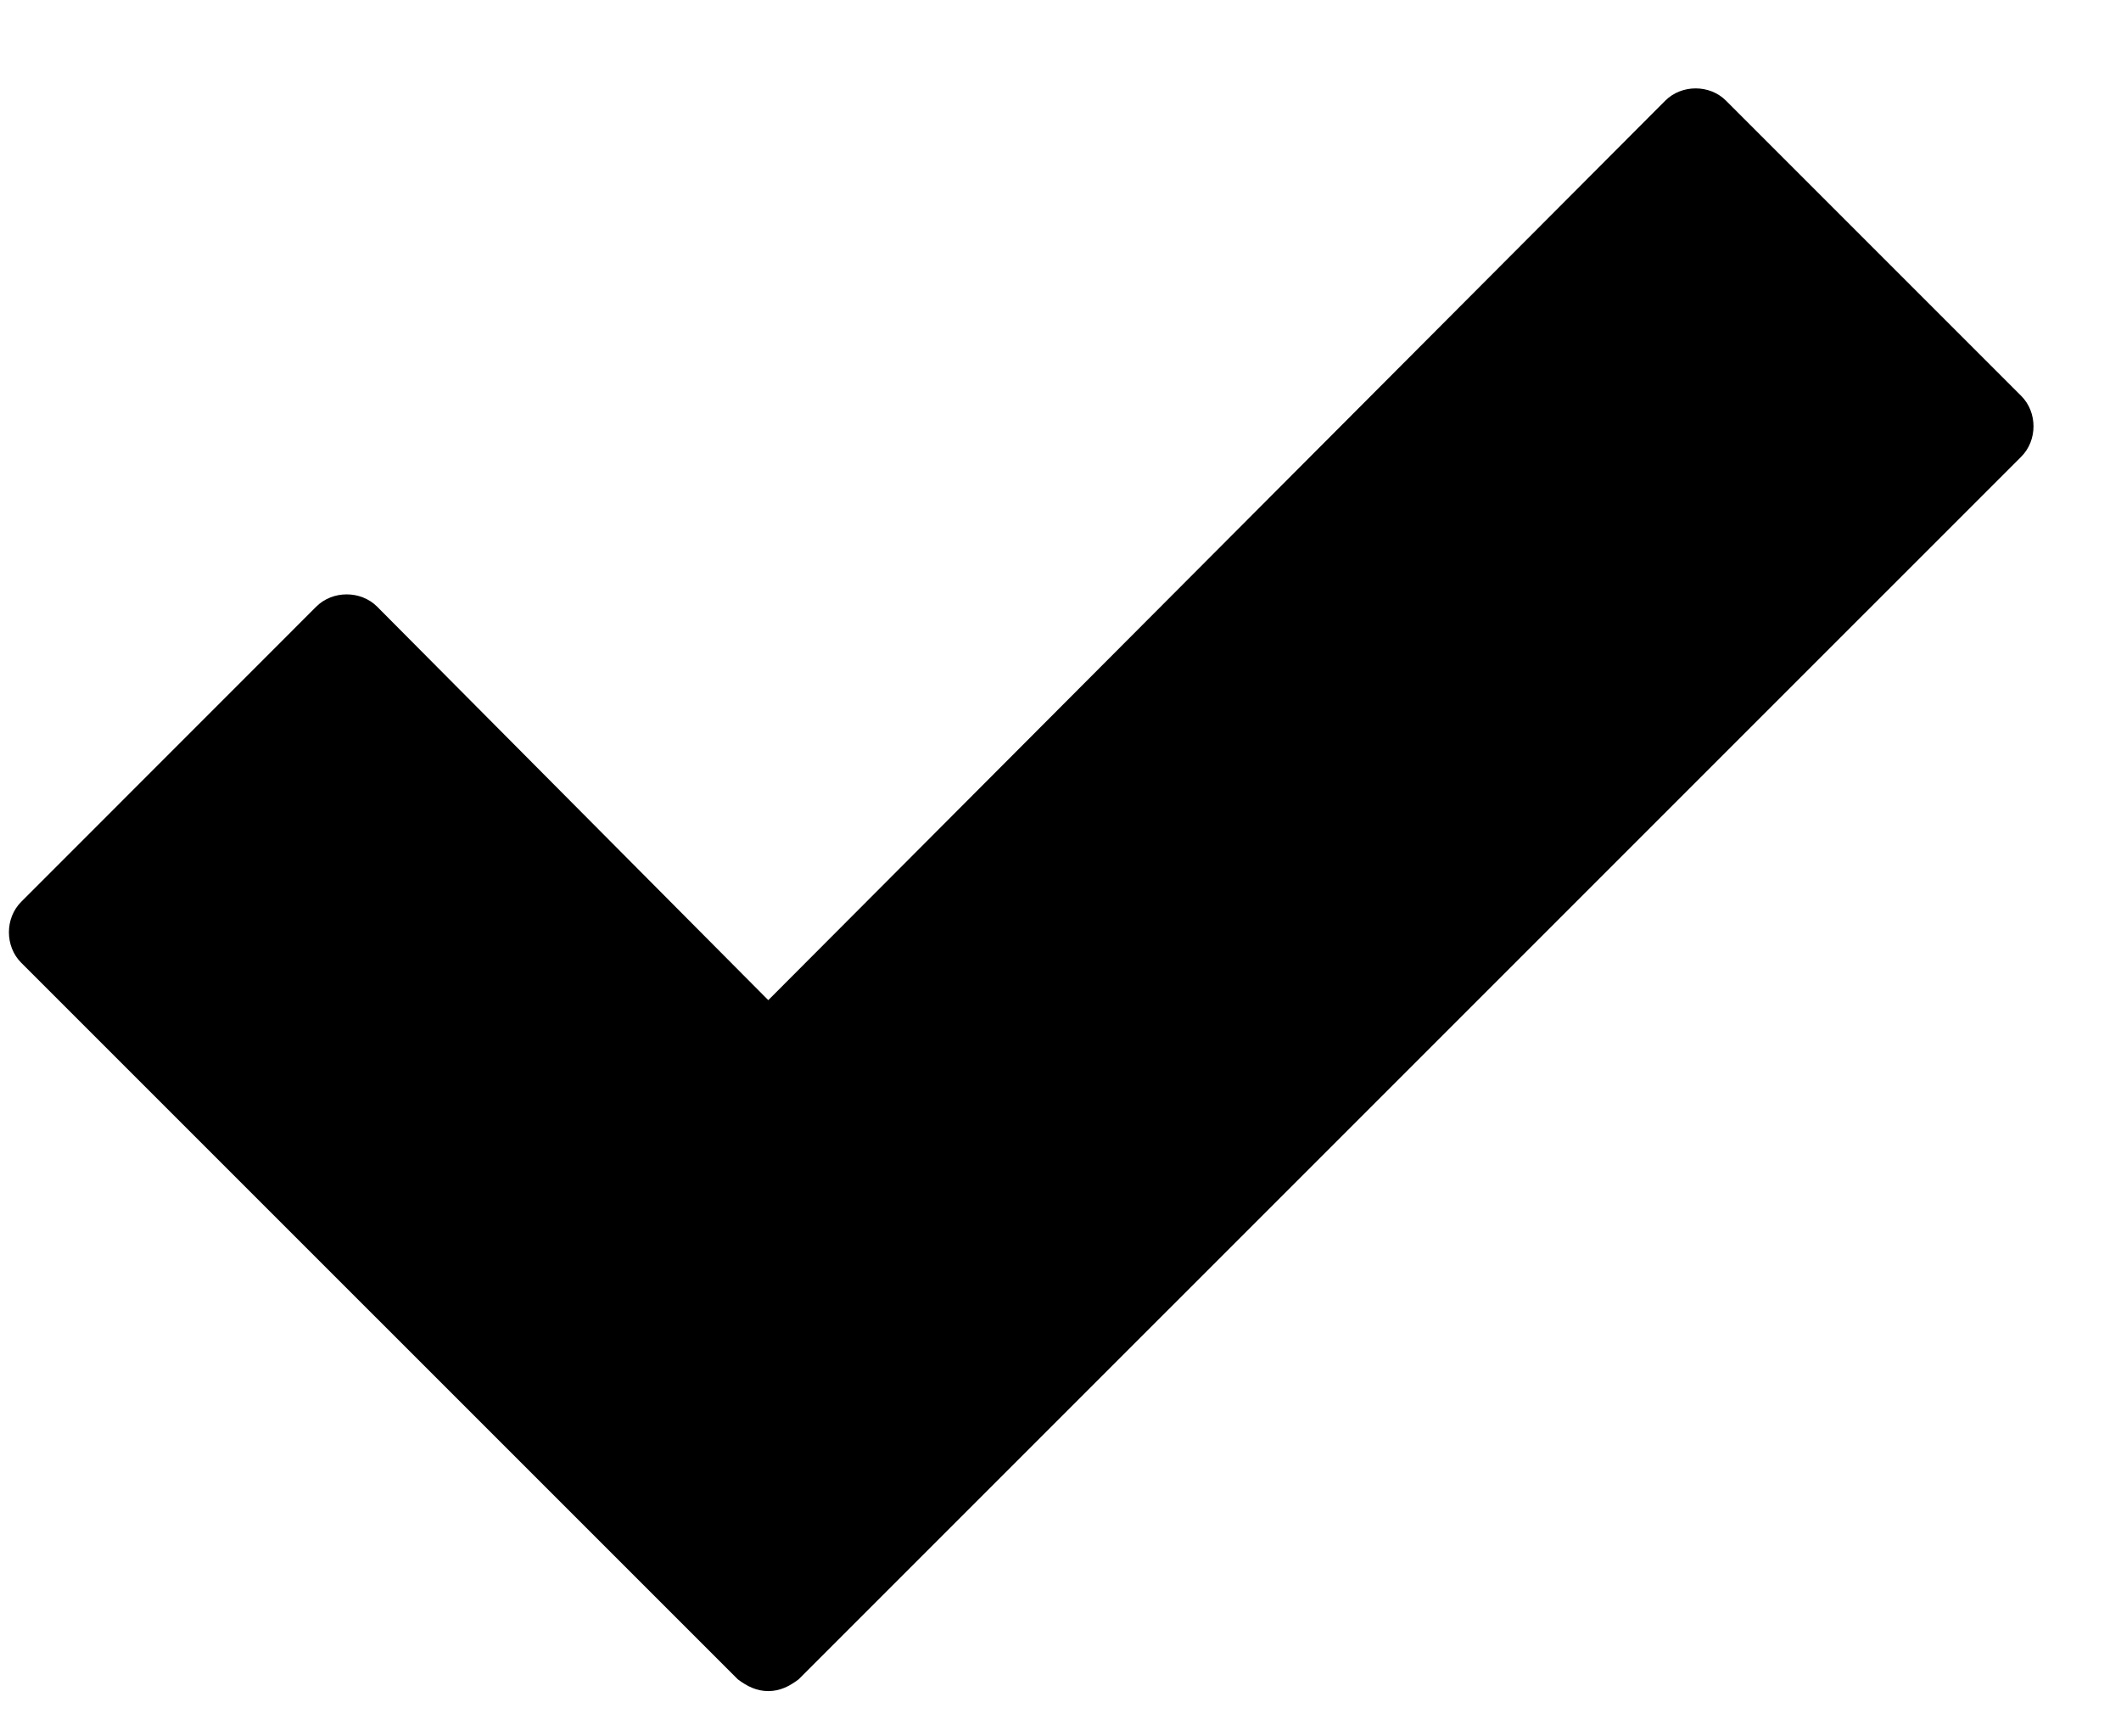
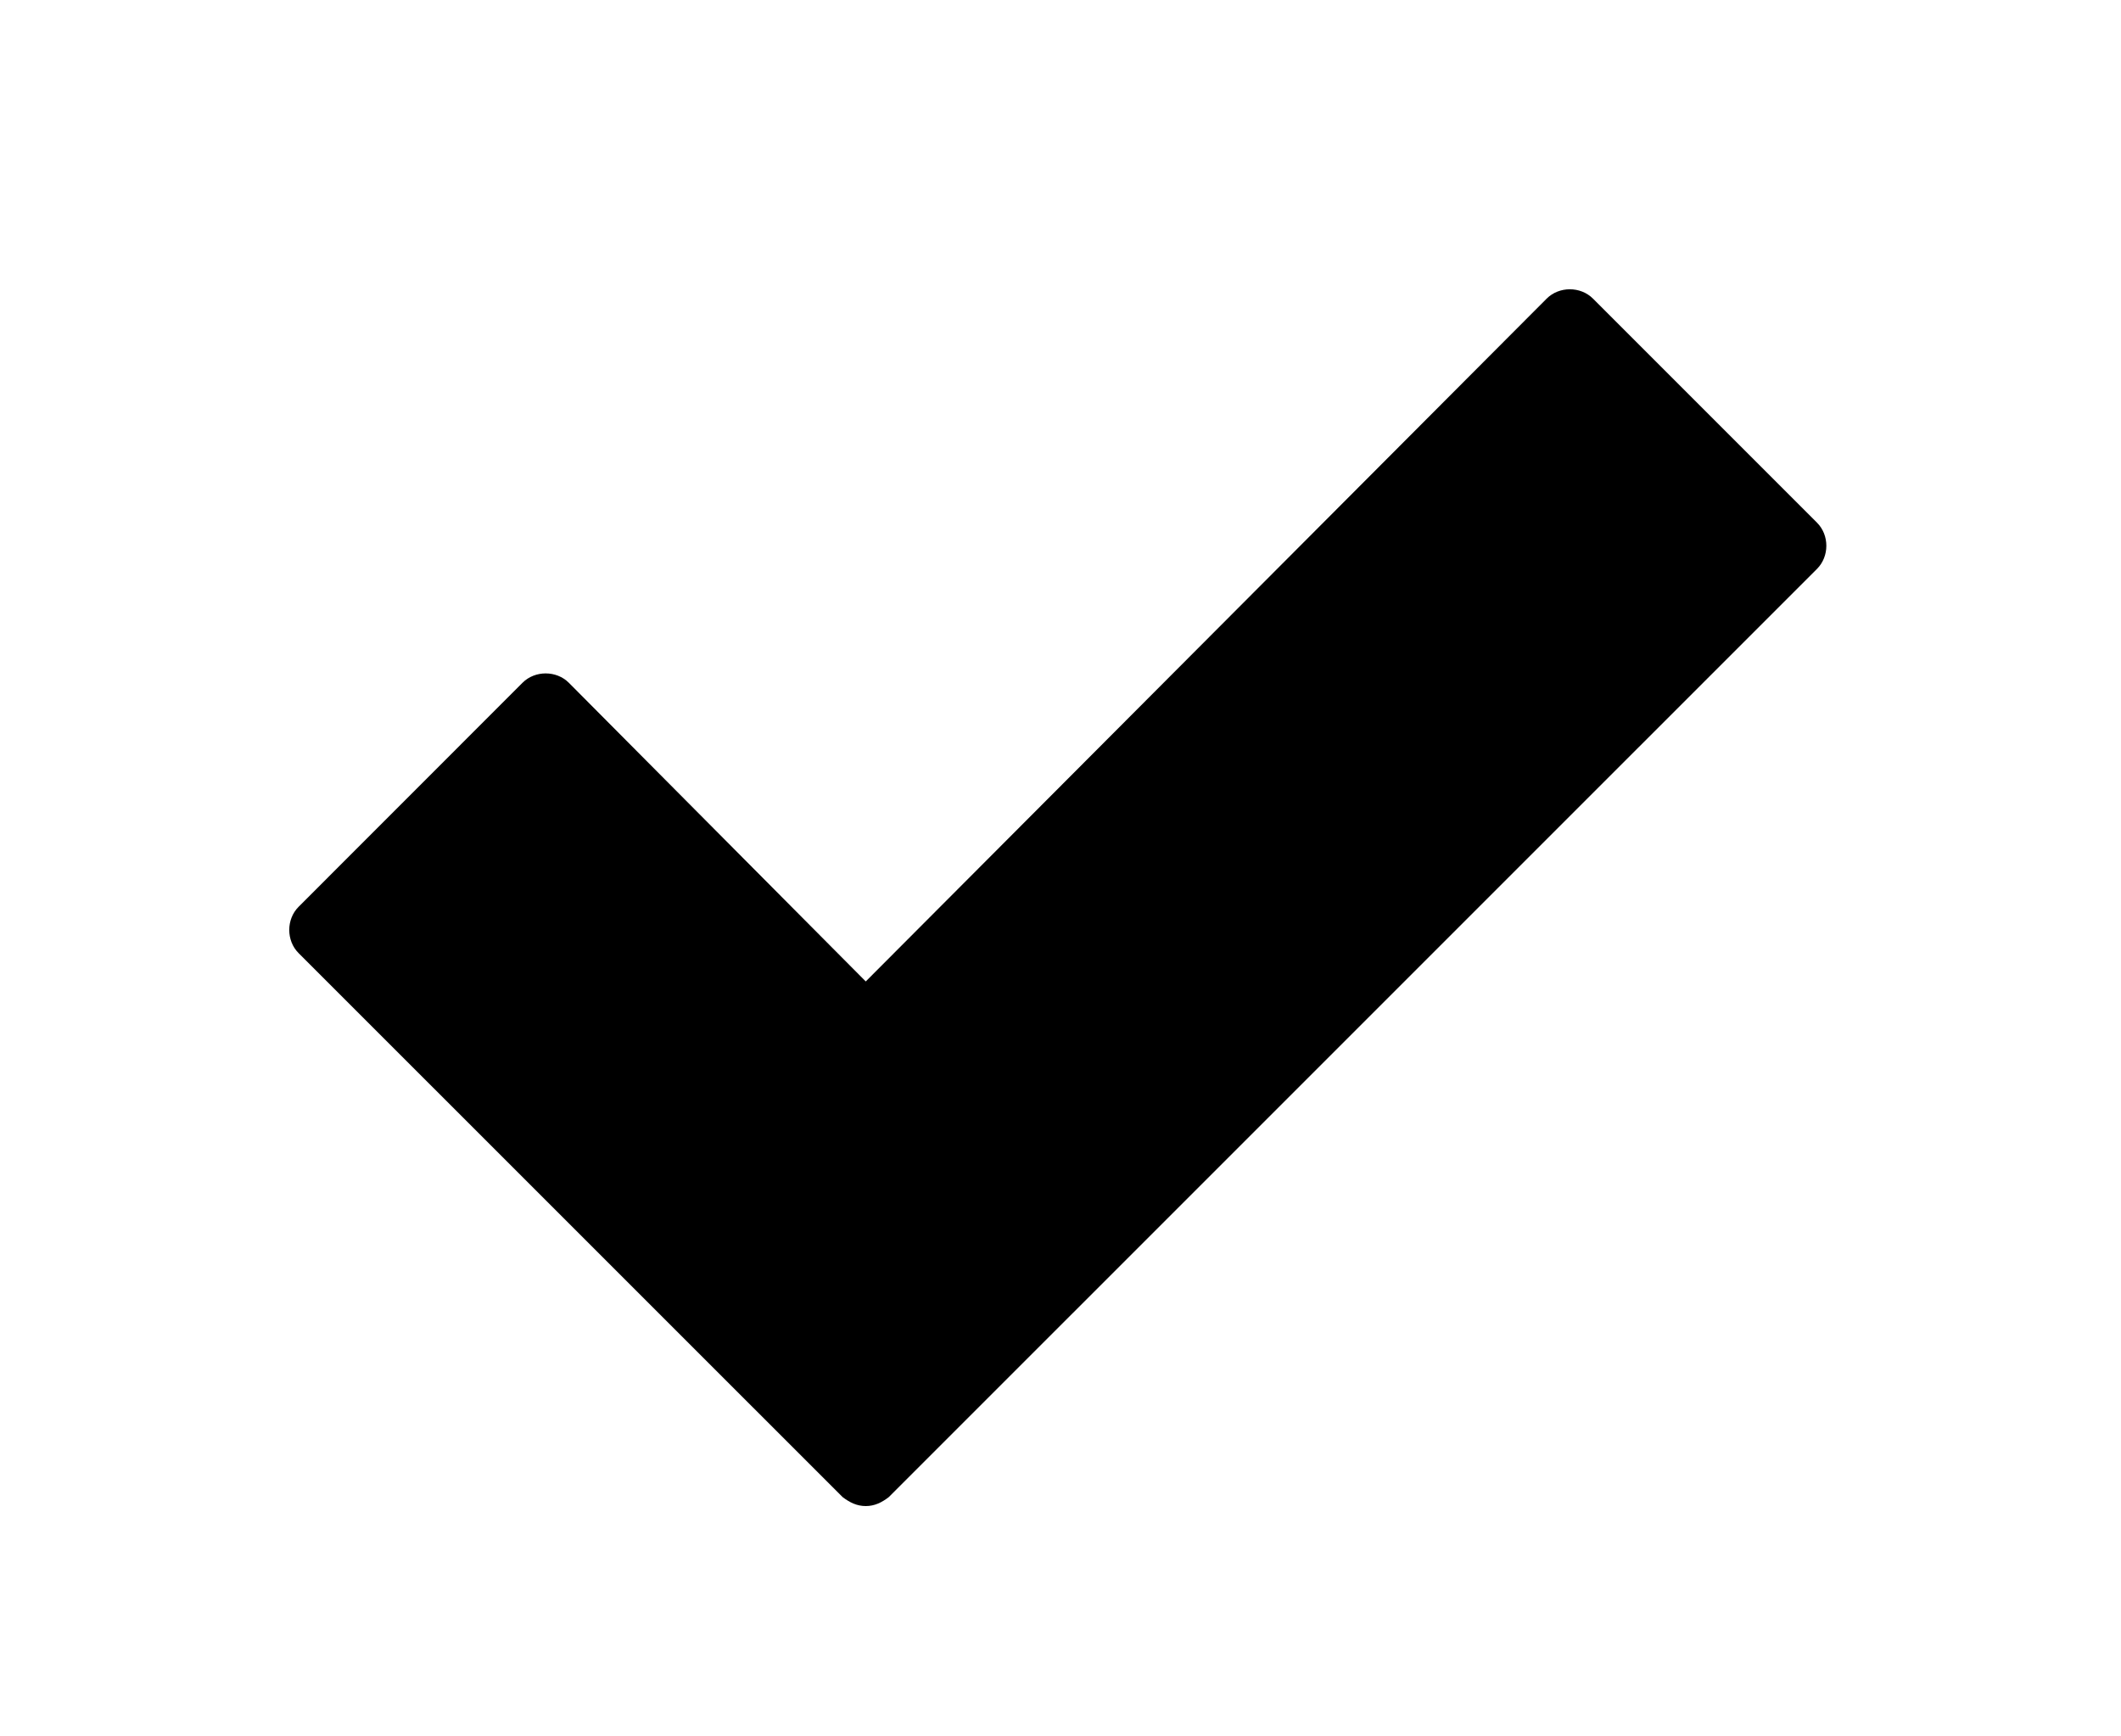
<svg xmlns="http://www.w3.org/2000/svg" width="22px" height="18px" viewBox="0 0 22 18" version="1.1">
  <defs />
  <g id="Page-1" stroke="none" stroke-width="1" fill="none" fill-rule="evenodd">
    <g id="uEA04-check" fill-rule="nonzero" fill="#000000">
-       <path d="M8.284,17.417 C8.187,17.49 8.09,17.539 7.969,17.539 C7.848,17.539 7.75,17.49 7.653,17.417 L0.22,9.985 C0.05,9.815 0.05,9.523 0.22,9.353 L3.28,6.292 C3.45,6.122 3.742,6.122 3.912,6.292 L7.969,10.373 L17.272,1.045 C17.442,0.874 17.734,0.874 17.904,1.045 L20.965,4.106 C21.135,4.276 21.135,4.567 20.965,4.737 L8.284,17.417 Z" id="Shape" />
+       <path d="M9.219,15.527 C9.146,15.583 9.072,15.62 8.98,15.62 C8.888,15.62 8.814,15.583 8.74,15.527 L3.097,9.885 C2.968,9.756 2.968,9.534 3.097,9.405 L5.42,7.081 C5.549,6.952 5.771,6.952 5.9,7.081 L8.98,10.179 L16.043,3.097 C16.172,2.968 16.394,2.968 16.523,3.097 L18.847,5.421 C18.976,5.55 18.976,5.771 18.847,5.9 L9.219,15.527 Z" id="Shape" />
    </g>
  </g>
</svg>
